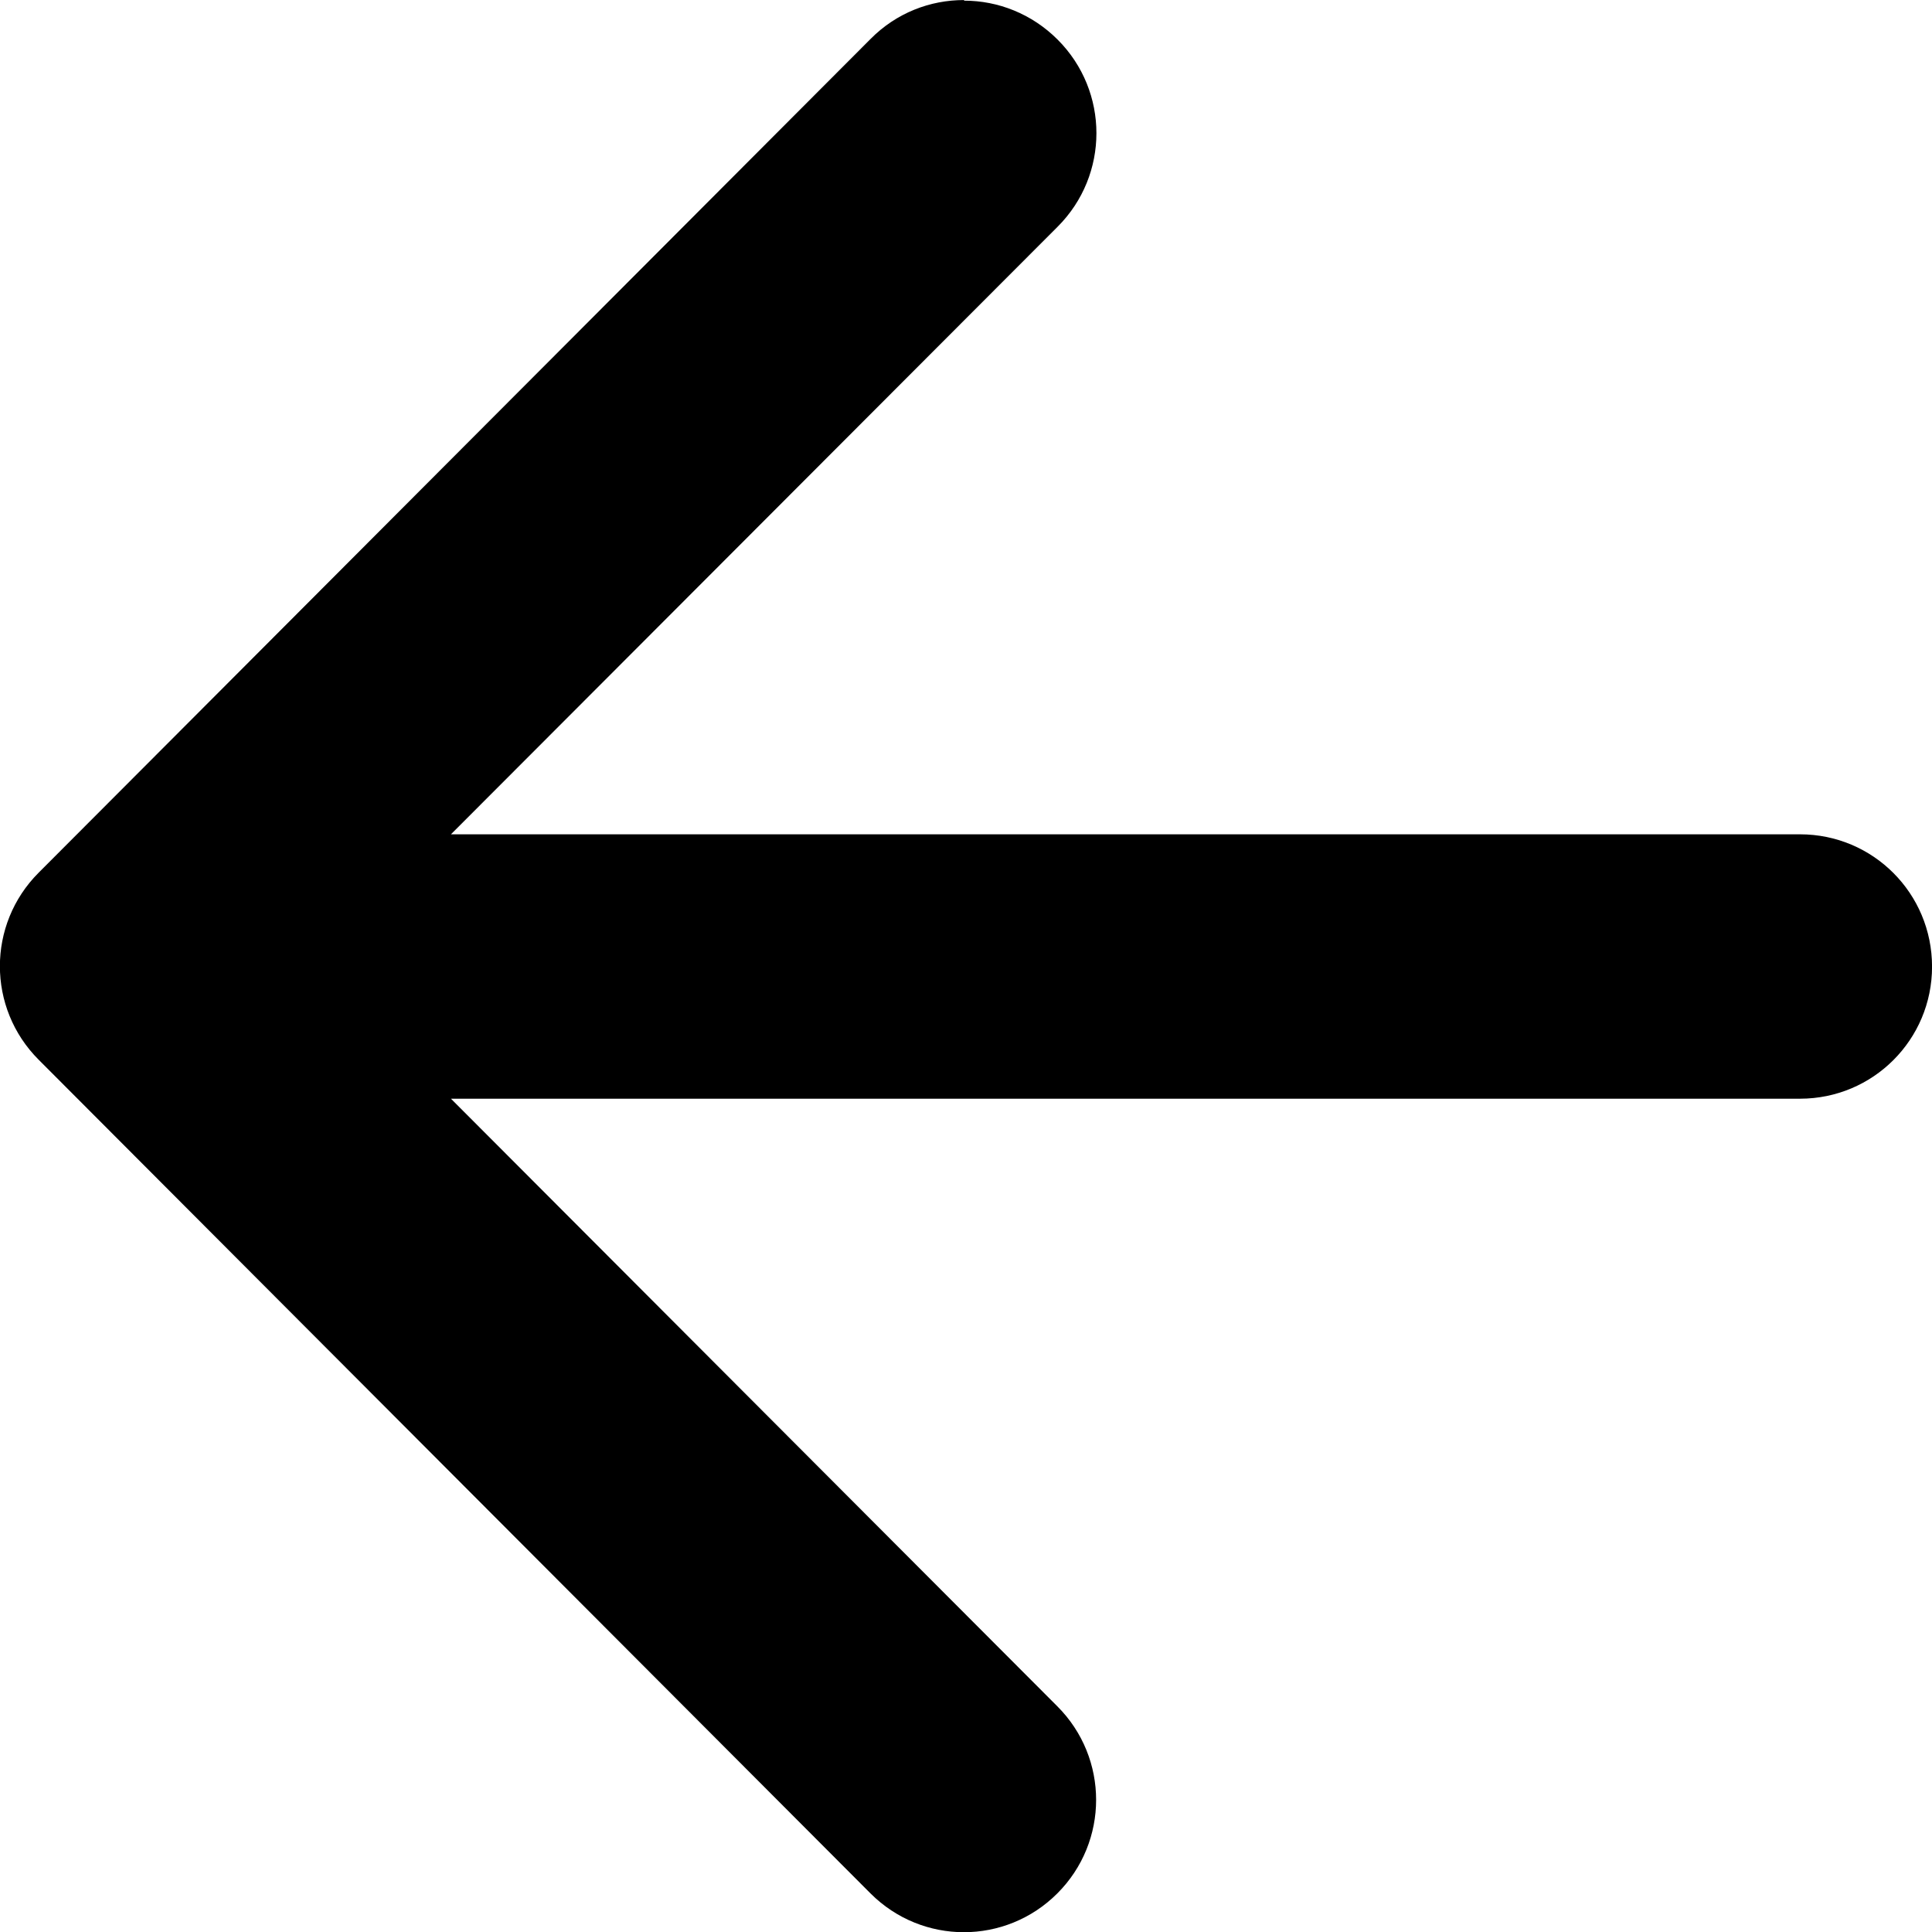
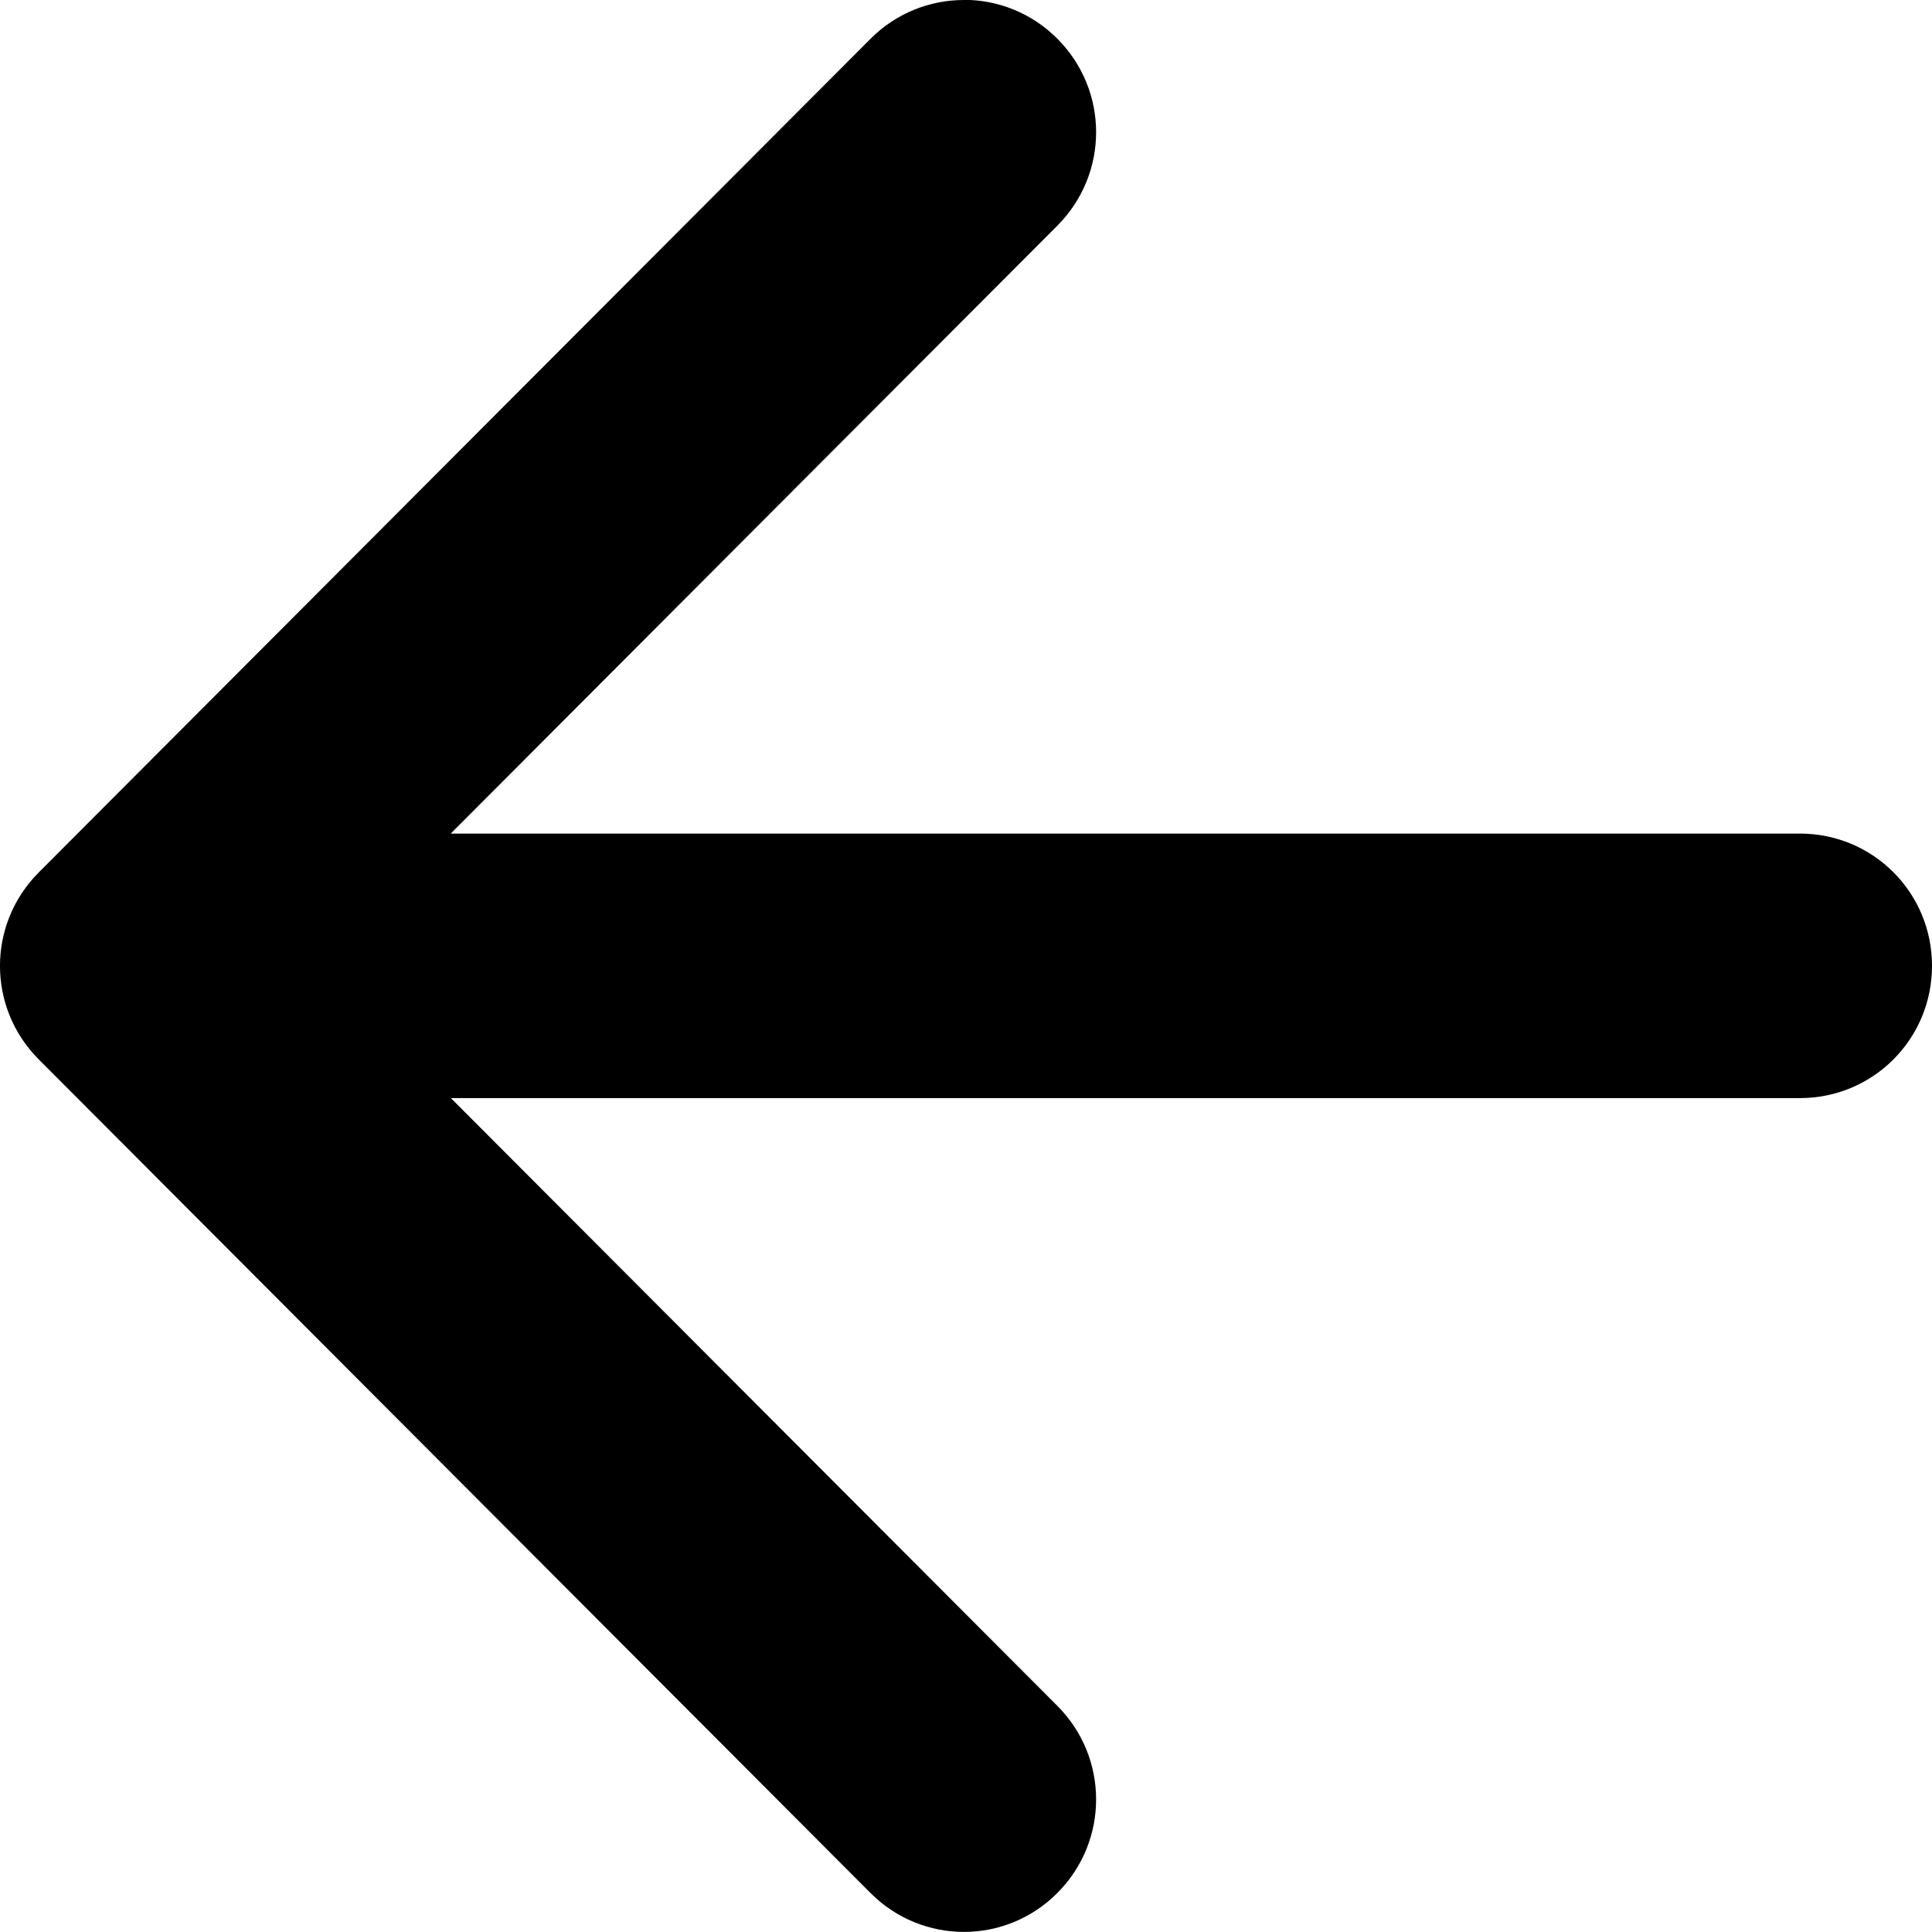
- <svg xmlns="http://www.w3.org/2000/svg" width="24" height="24" version="1.1" viewBox="0 0 6.35 6.35">
-   <g transform="translate(.12916 -.0098221)">
-     <path id="core-a" d="m3.039 0.01c-0.111 0-0.222 0.042-0.307 0.128l-2.734 2.74c-0.17 0.17-0.17 0.445 0 0.615l2.734 2.74c0.17 0.17 0.444 0.17 0.614 0 0.17-0.17 0.17-0.445 0-0.615l-1.993-1.997h4.434c0.24 0 0.434-0.194 0.434-0.434 0-0.241-0.194-0.435-0.434-0.435h-4.434l1.994-1.997c0.17-0.17 0.17-0.445 0-0.615-0.085-0.085-0.196-0.128-0.307-0.128z" style="stroke-width:.263" />
-   </g>
+ <svg xmlns="http://www.w3.org/2000/svg" id="Core" version="1.1" viewBox="0 0 24 24">
+   <path id="Shape" d="m11.974 0c-0.419 1e-8 -0.839 0.16-1.16 0.482l-10.332 10.355c-0.643 0.644-0.643 1.68 0 2.324l10.332 10.355c0.643 0.644 1.678 0.644 2.32 0 0.643-0.644 0.643-1.682 0-2.326l-7.533-7.549h16.758c0.909 0 1.641-0.732 1.641-1.643s-0.732-1.643-1.641-1.643h-16.76l7.535-7.551c0.643-0.644 0.643-1.68 0-2.324-0.321-0.322-0.741-0.482-1.16-0.482z" style="stroke-dasharray:31.655, 15.828;stroke-dashoffset:26.116;stroke-linejoin:round;stroke-width:3.957" />
</svg>
